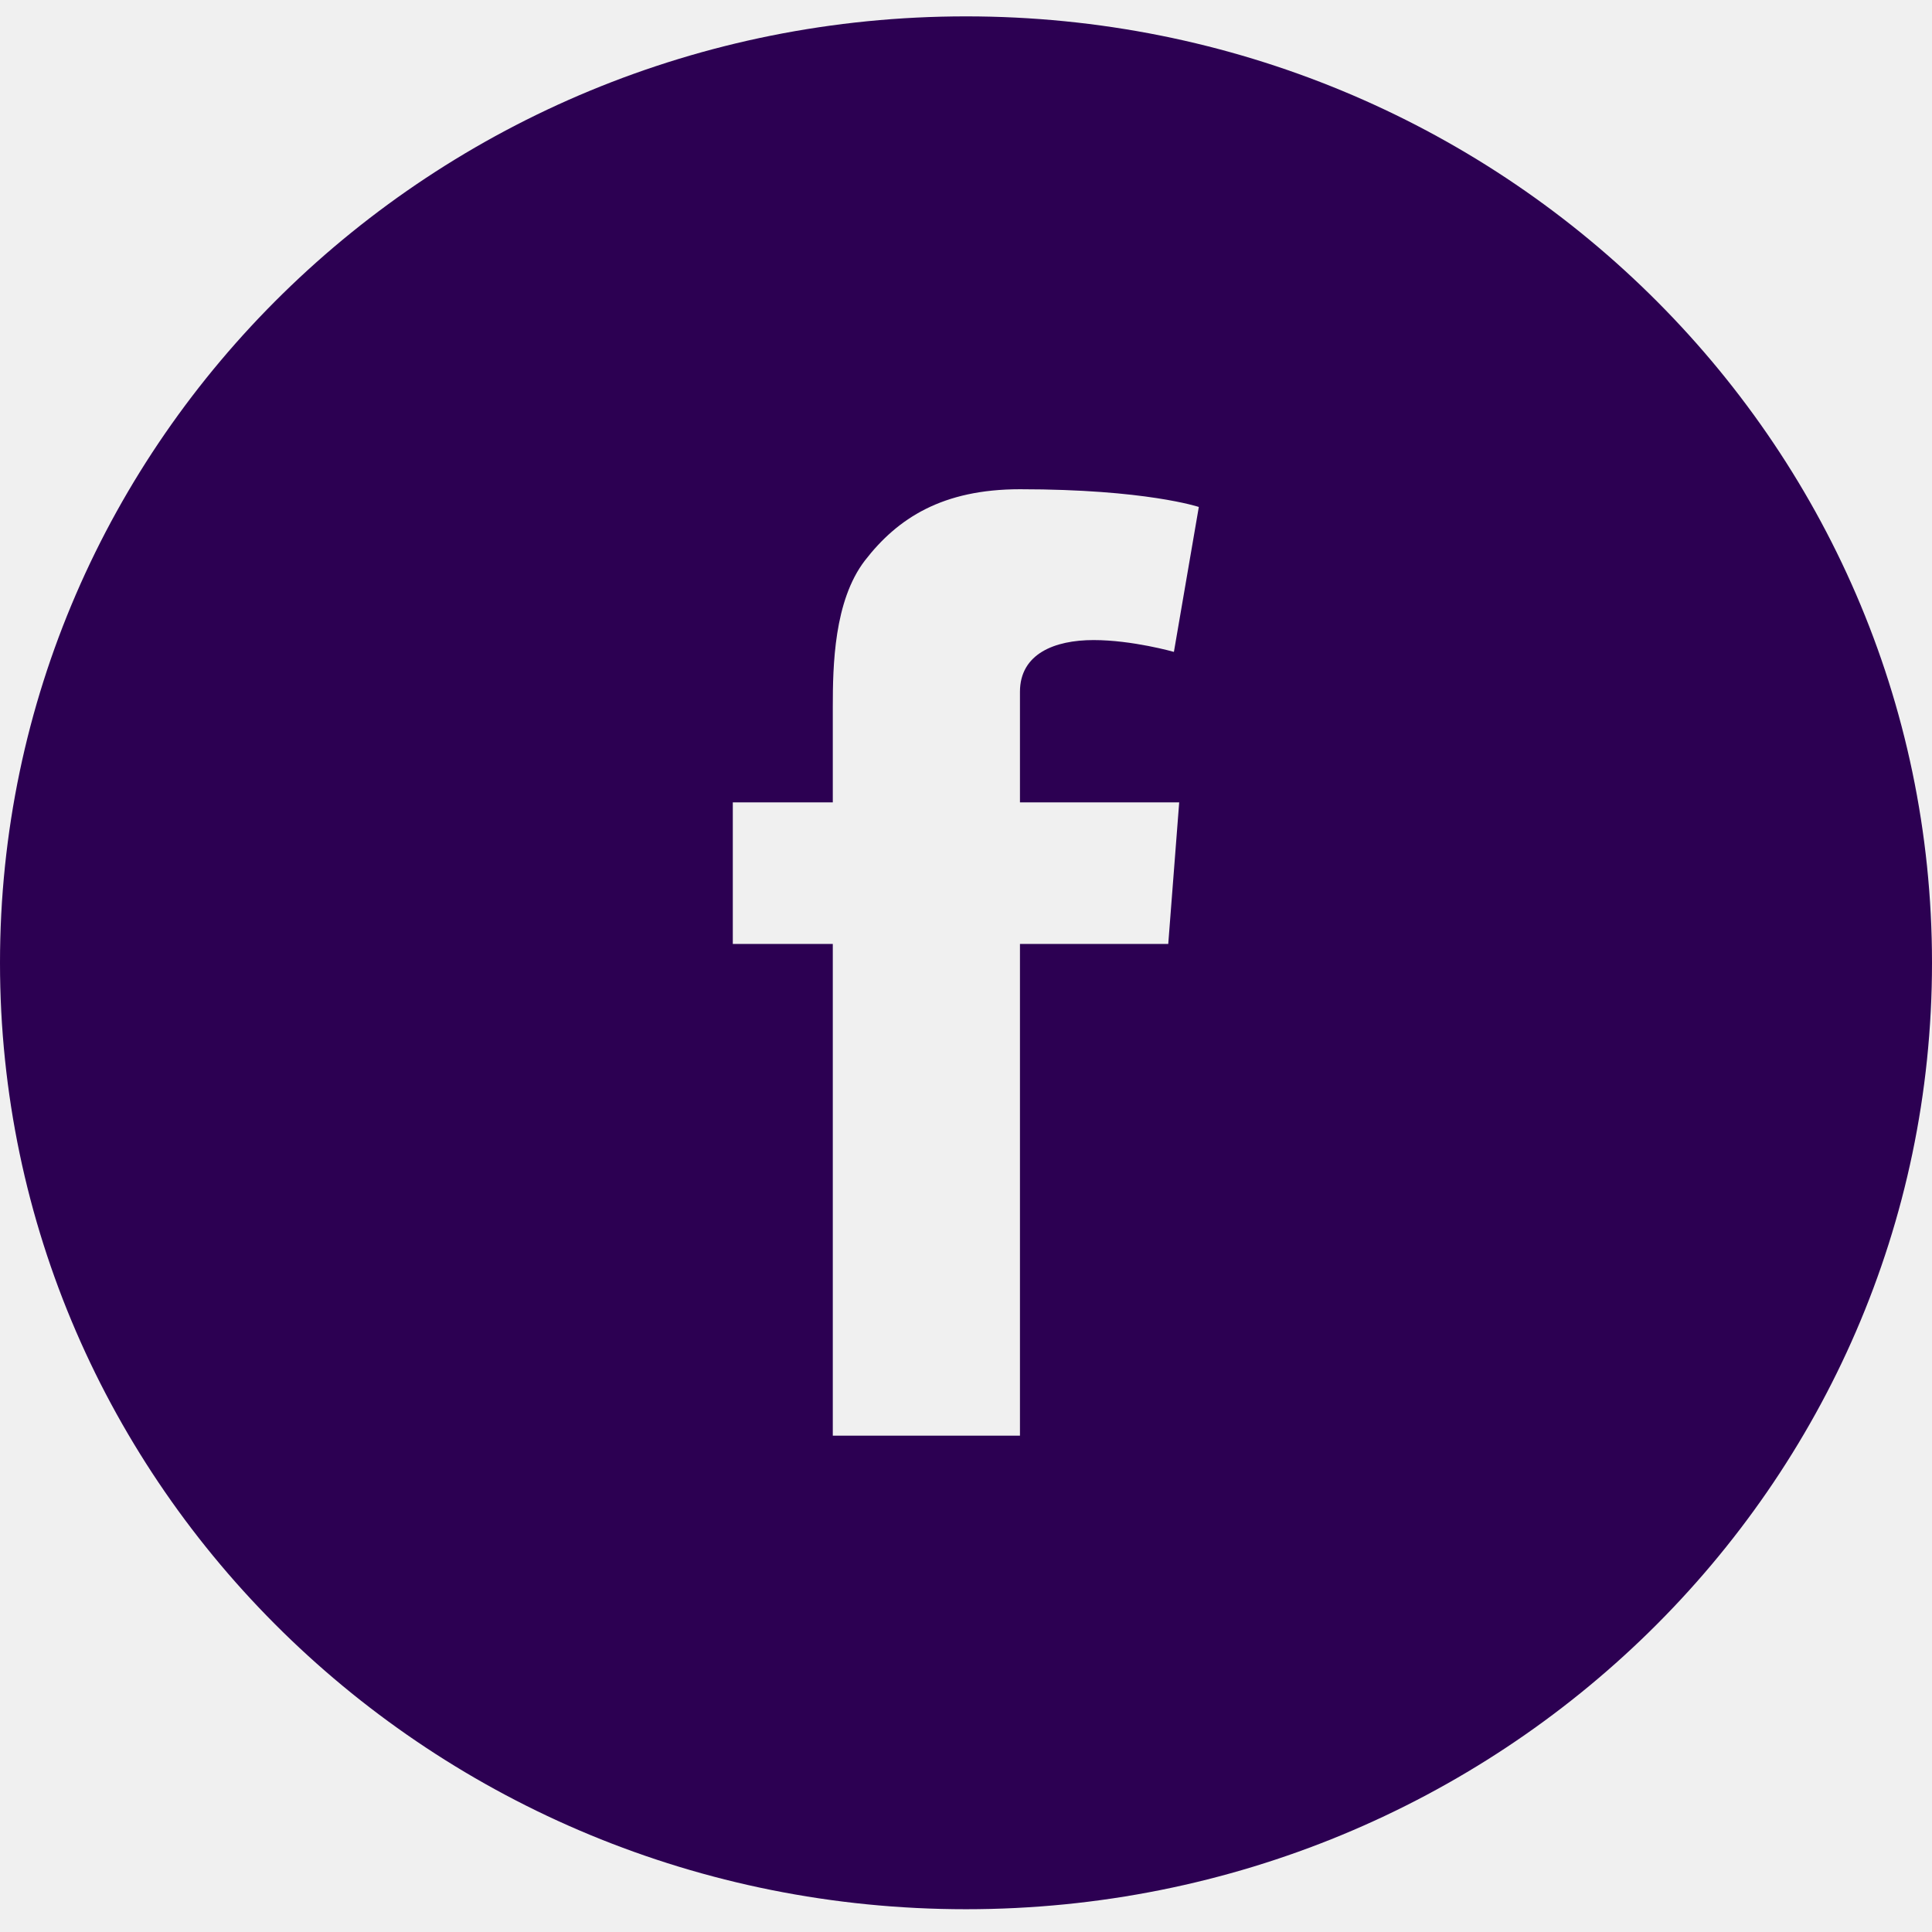
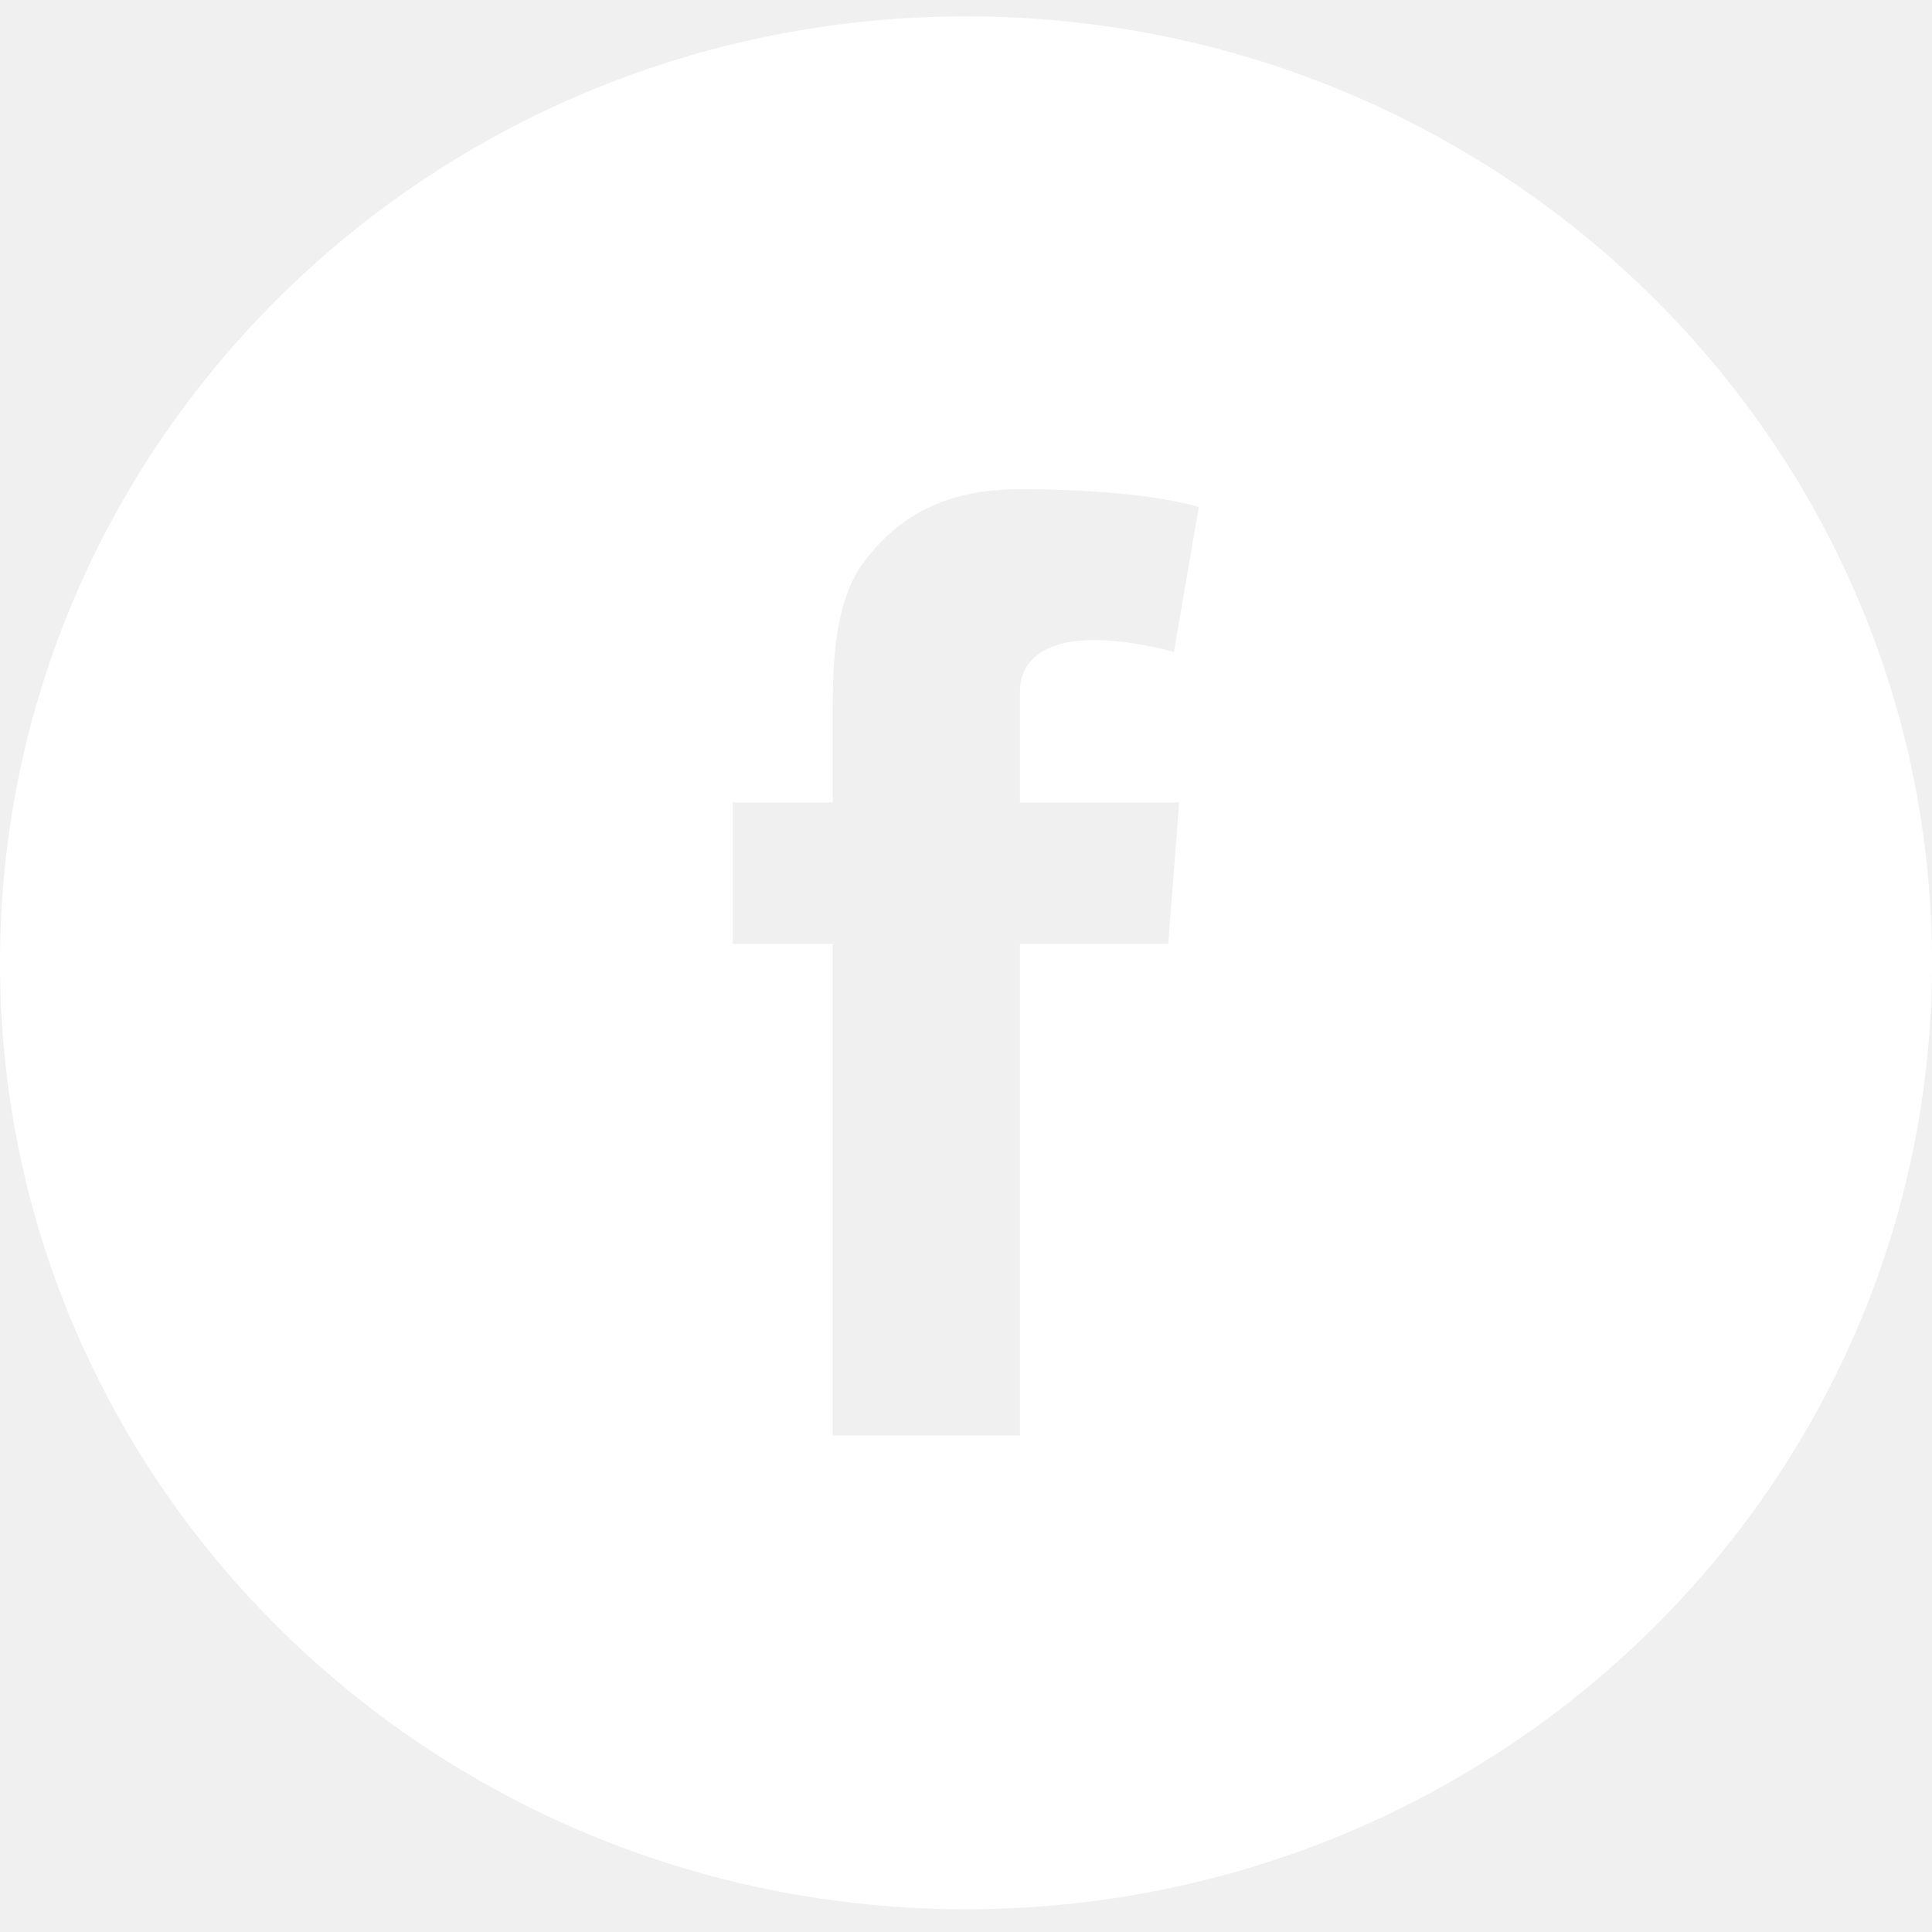
<svg xmlns="http://www.w3.org/2000/svg" width="57" height="57" viewBox="0 0 57 57" fill="none">
  <g clip-path="url(#clip0_62_74)">
-     <path d="M28.5 0.483C12.758 0.483 0 12.983 0 28.406C0 43.828 12.758 56.328 28.5 56.328C44.242 56.328 57 43.828 57 28.406C57 12.983 44.242 0.483 28.5 0.483ZM34.79 23.672L34.467 27.849H30.092V42.356H24.57V27.849H21.62V23.672H24.57V20.869C24.57 19.636 24.604 17.728 25.516 16.539C26.485 15.284 27.81 14.434 30.092 14.434C33.81 14.434 35.369 14.957 35.369 14.957L34.634 19.233C34.634 19.233 33.41 18.884 32.263 18.884C31.116 18.884 30.092 19.287 30.092 20.411V23.672H34.79Z" fill="#2C0052" />
+     <path d="M28.5 0.483C12.758 0.483 0 12.983 0 28.406C0 43.828 12.758 56.328 28.5 56.328C44.242 56.328 57 43.828 57 28.406C57 12.983 44.242 0.483 28.5 0.483ZM34.79 23.672L34.467 27.849H30.092V42.356H24.57V27.849H21.62V23.672H24.57V20.869C24.57 19.636 24.604 17.728 25.516 16.539C26.485 15.284 27.81 14.434 30.092 14.434C33.81 14.434 35.369 14.957 35.369 14.957L34.634 19.233C34.634 19.233 33.41 18.884 32.263 18.884C31.116 18.884 30.092 19.287 30.092 20.411V23.672H34.79Z" fill="#fff" />
  </g>
  <defs>
    <clipPath id="clip0_62_74">
      <rect width="57" height="55.845" fill="white" transform="translate(0 0.483398)" />
    </clipPath>
  </defs>
</svg>
